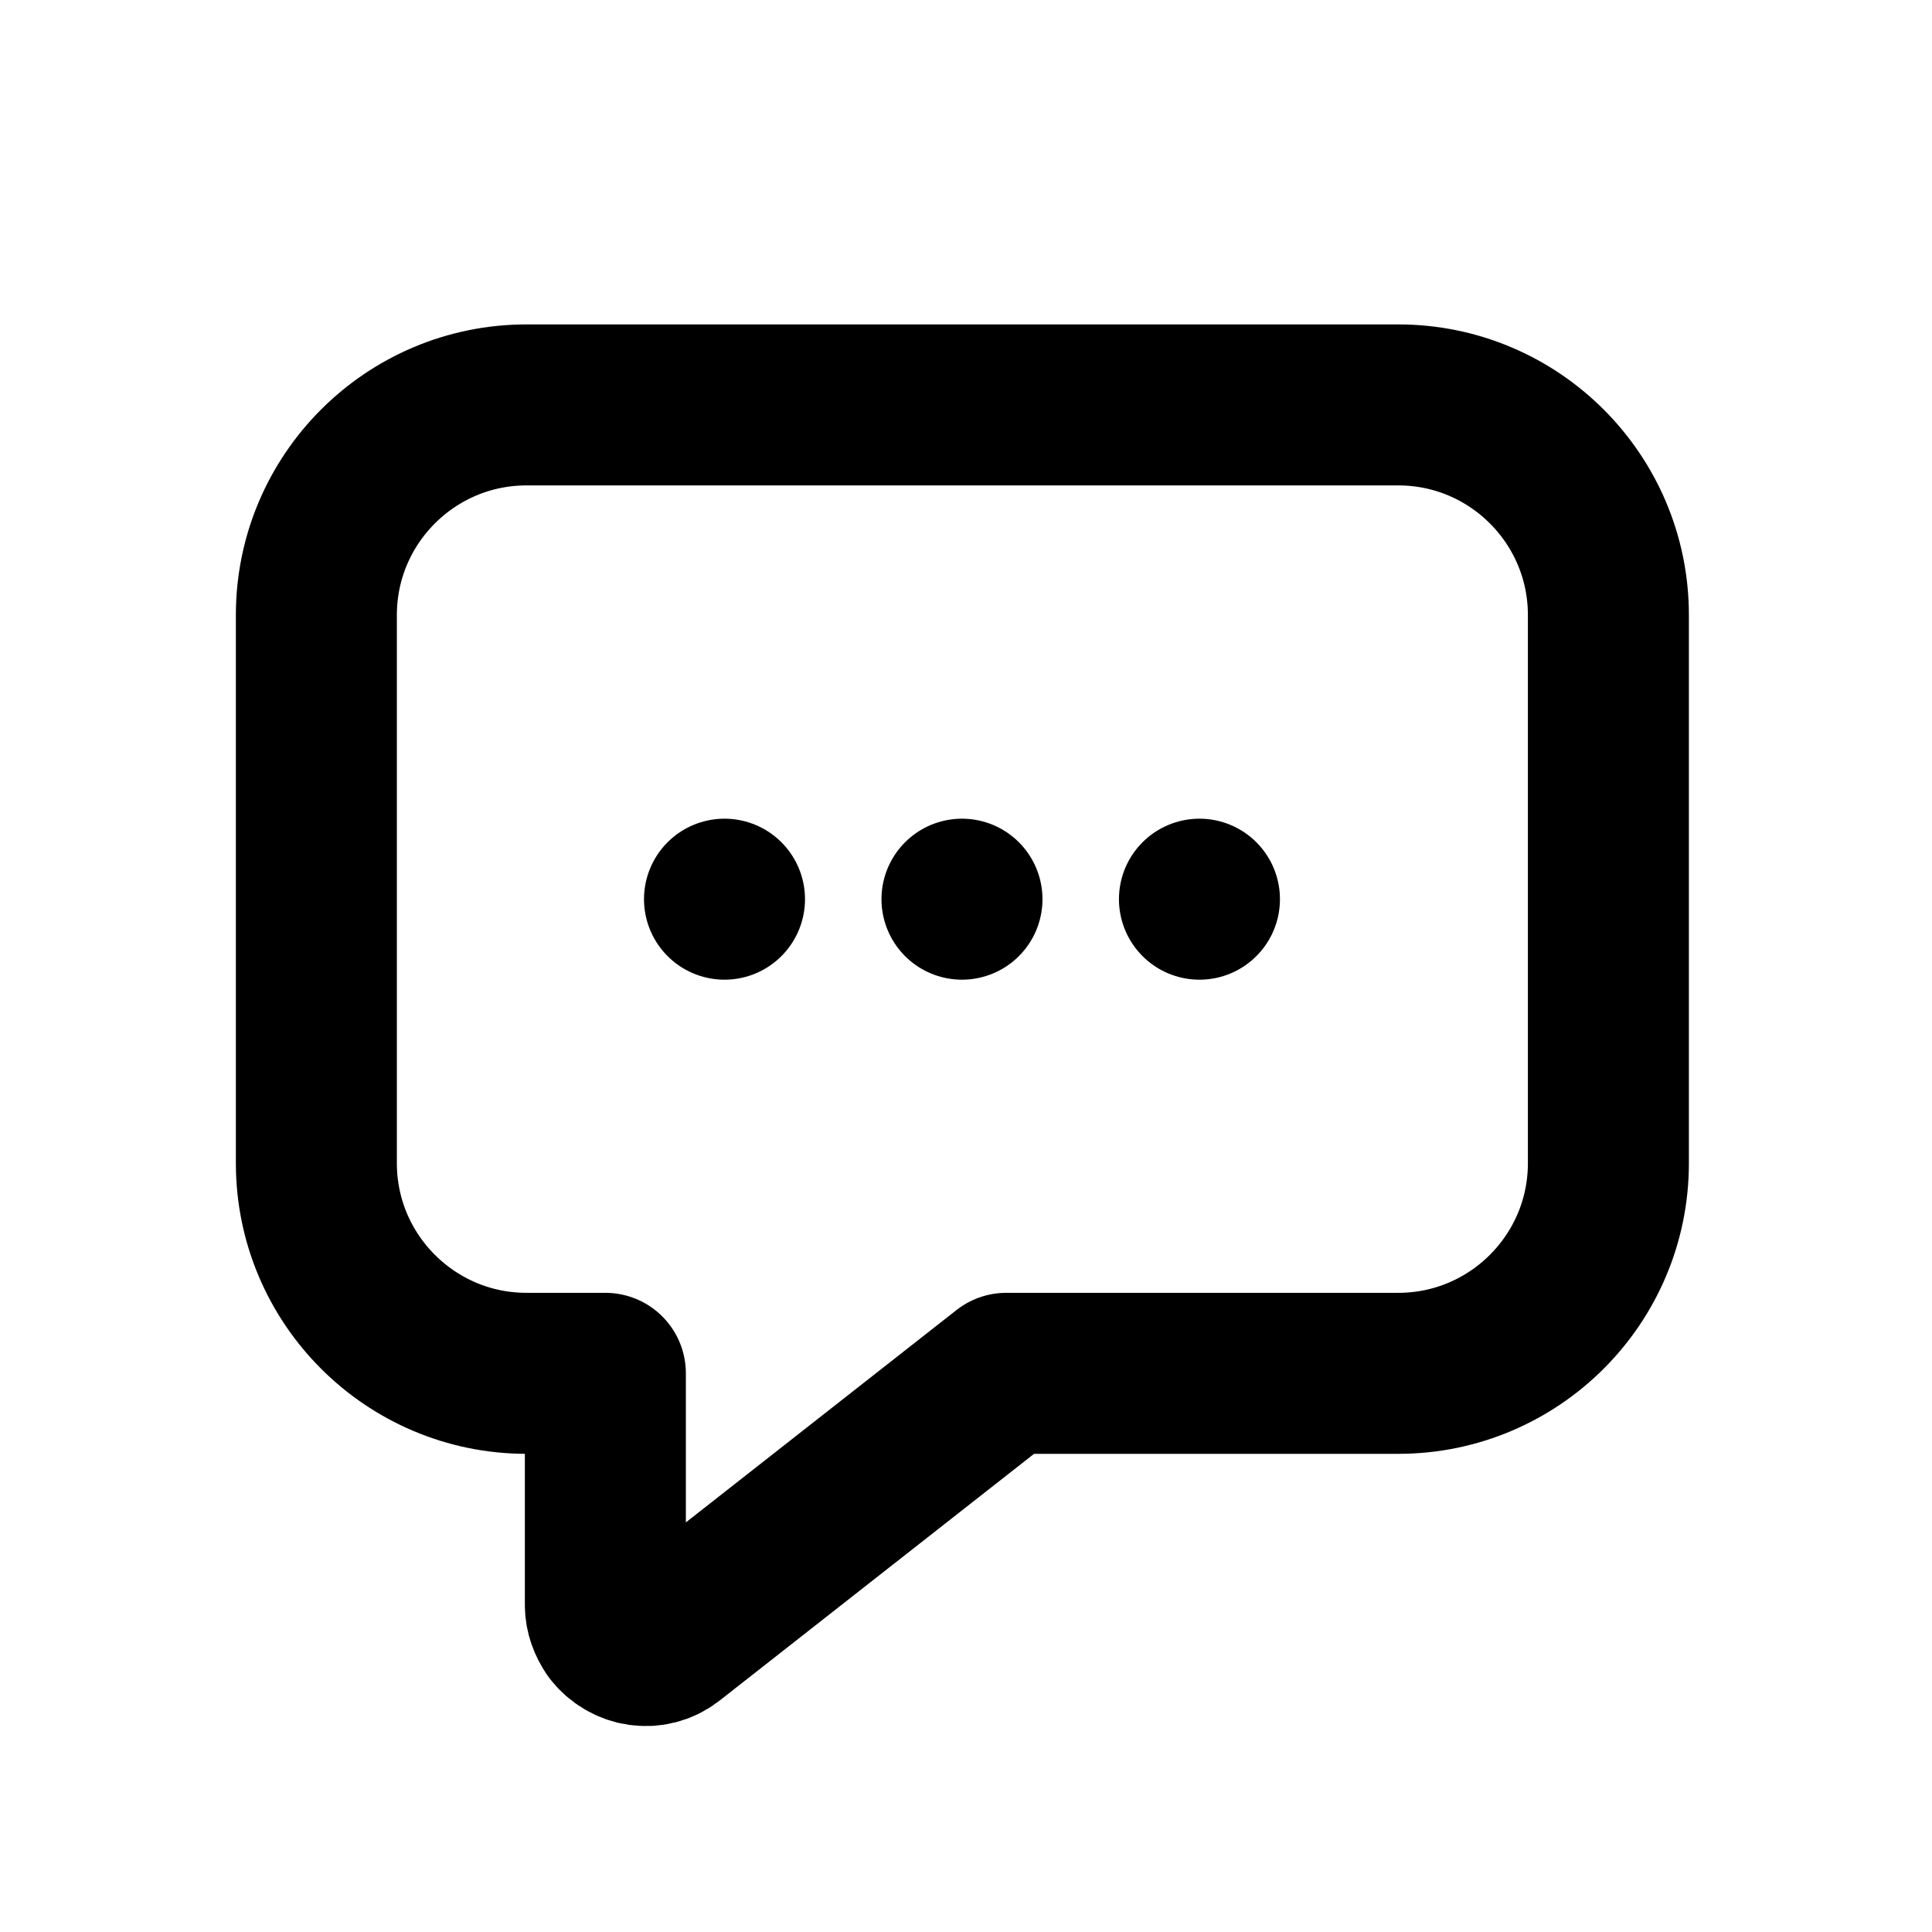
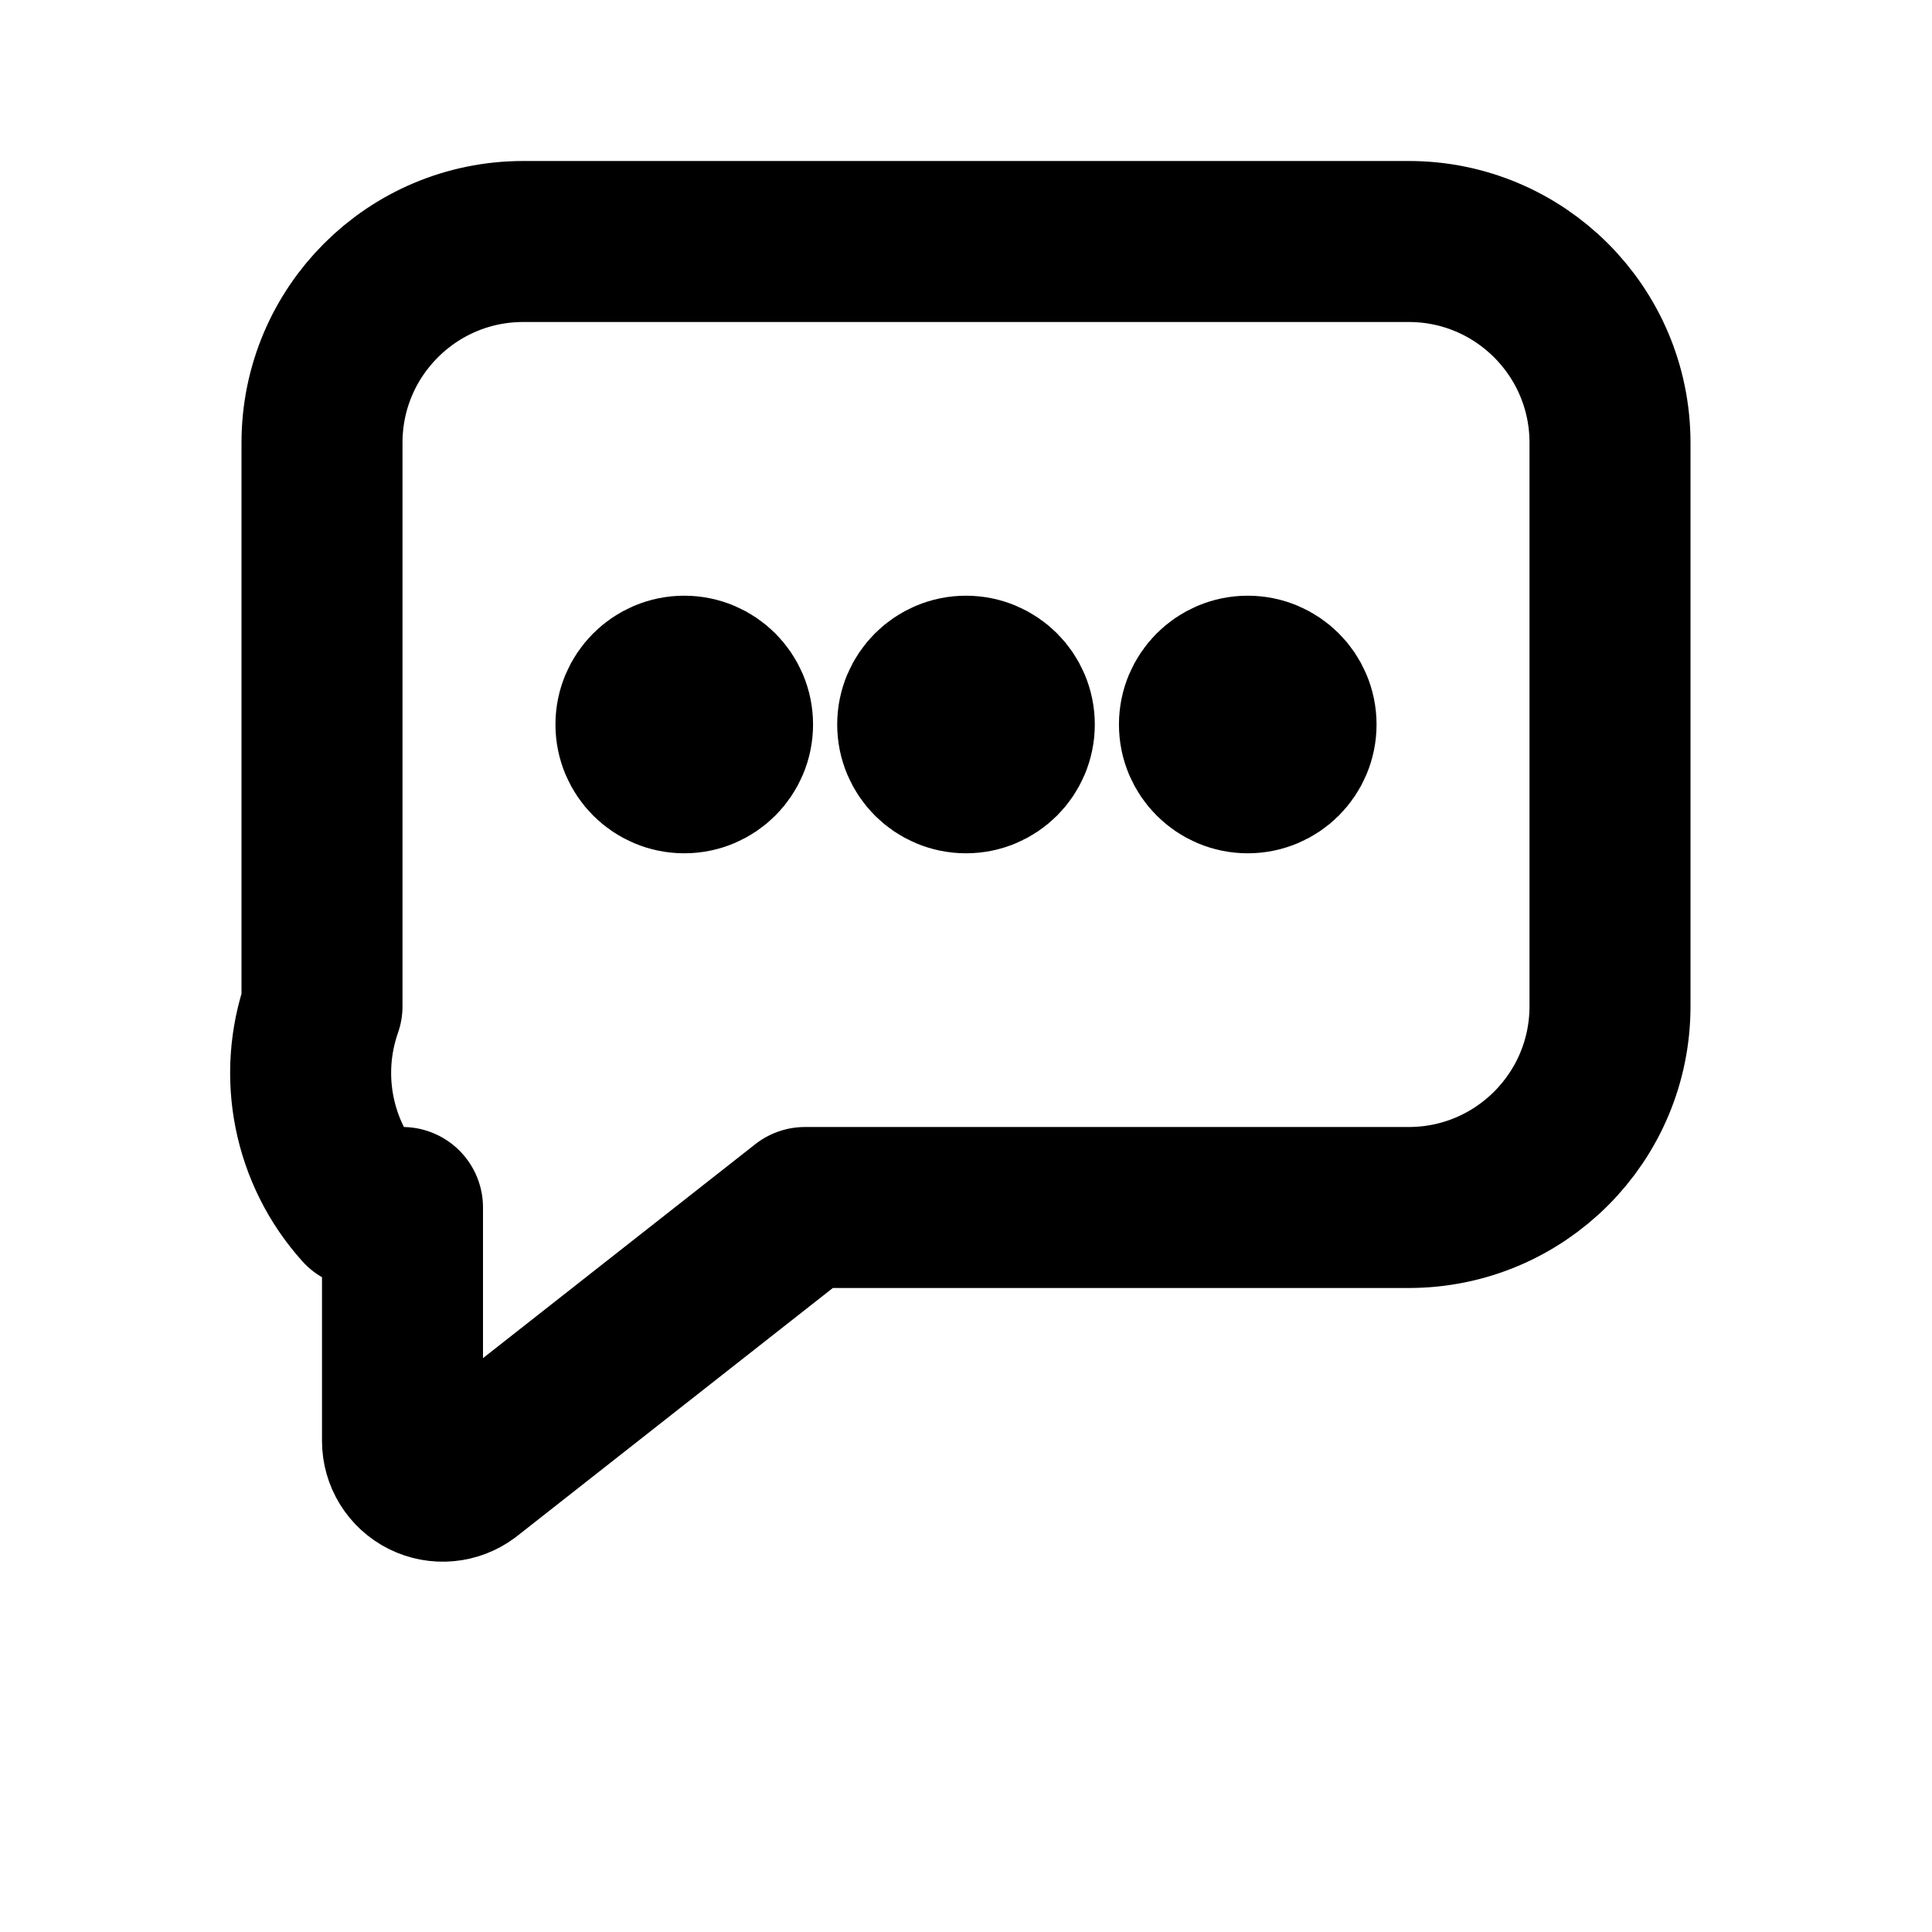
- <svg xmlns="http://www.w3.org/2000/svg" id="Layer_1" version="1.1" viewBox="0 0 24 24">
-   <defs>
-     <style>
-       .st0 {
-         fill: none;
-         stroke: #000;
-         stroke-linecap: round;
-         stroke-linejoin: round;
-         stroke-width: 2px;
-       }
-     </style>
-   </defs>
-   <path class="st0" d="M17.36,5.03H6.54c-1.44,0-2.61,1.17-2.61,2.61v6.81c0,1.44,1.17,2.61,2.61,2.61h.98v2.88c0,.11.04.21.1.3.17.22.48.27.7.1l4.18-3.28h4.87c1.44,0,2.61-1.17,2.61-2.61v-6.81c0-1.44-1.17-2.61-2.61-2.61Z" />
-   <g>
-     <line class="st0" x1="9" y1="11.17" x2="9" y2="11.17" />
-     <line class="st0" x1="11.95" y1="11.17" x2="11.95" y2="11.17" />
-     <line class="st0" x1="14.9" y1="11.17" x2="14.9" y2="11.17" />
-   </g>
+ <svg xmlns="http://www.w3.org/2000/svg" viewBox="0 0 24 24" fill="none" stroke="currentColor" stroke-width="2" stroke-linecap="round" stroke-linejoin="round" aria-hidden="true">
+   <path d="M4 5.5A2.5 2.5 0 0 1 6.5 3h11A2.5 2.5 0 0 1 20 5.5v7A2.5 2.5 0 0 1 17.5 15H10l-4.2 3.3a.5.5 0 0 1-.8-.4V15h-.5A2.5 2.5 0 0 1 4 12.5z" />
+   <circle cx="8.5" cy="9" r="0.6" fill="currentColor" />
+   <circle cx="12" cy="9" r="0.6" fill="currentColor" />
+   <circle cx="15.5" cy="9" r="0.6" fill="currentColor" />
</svg>
